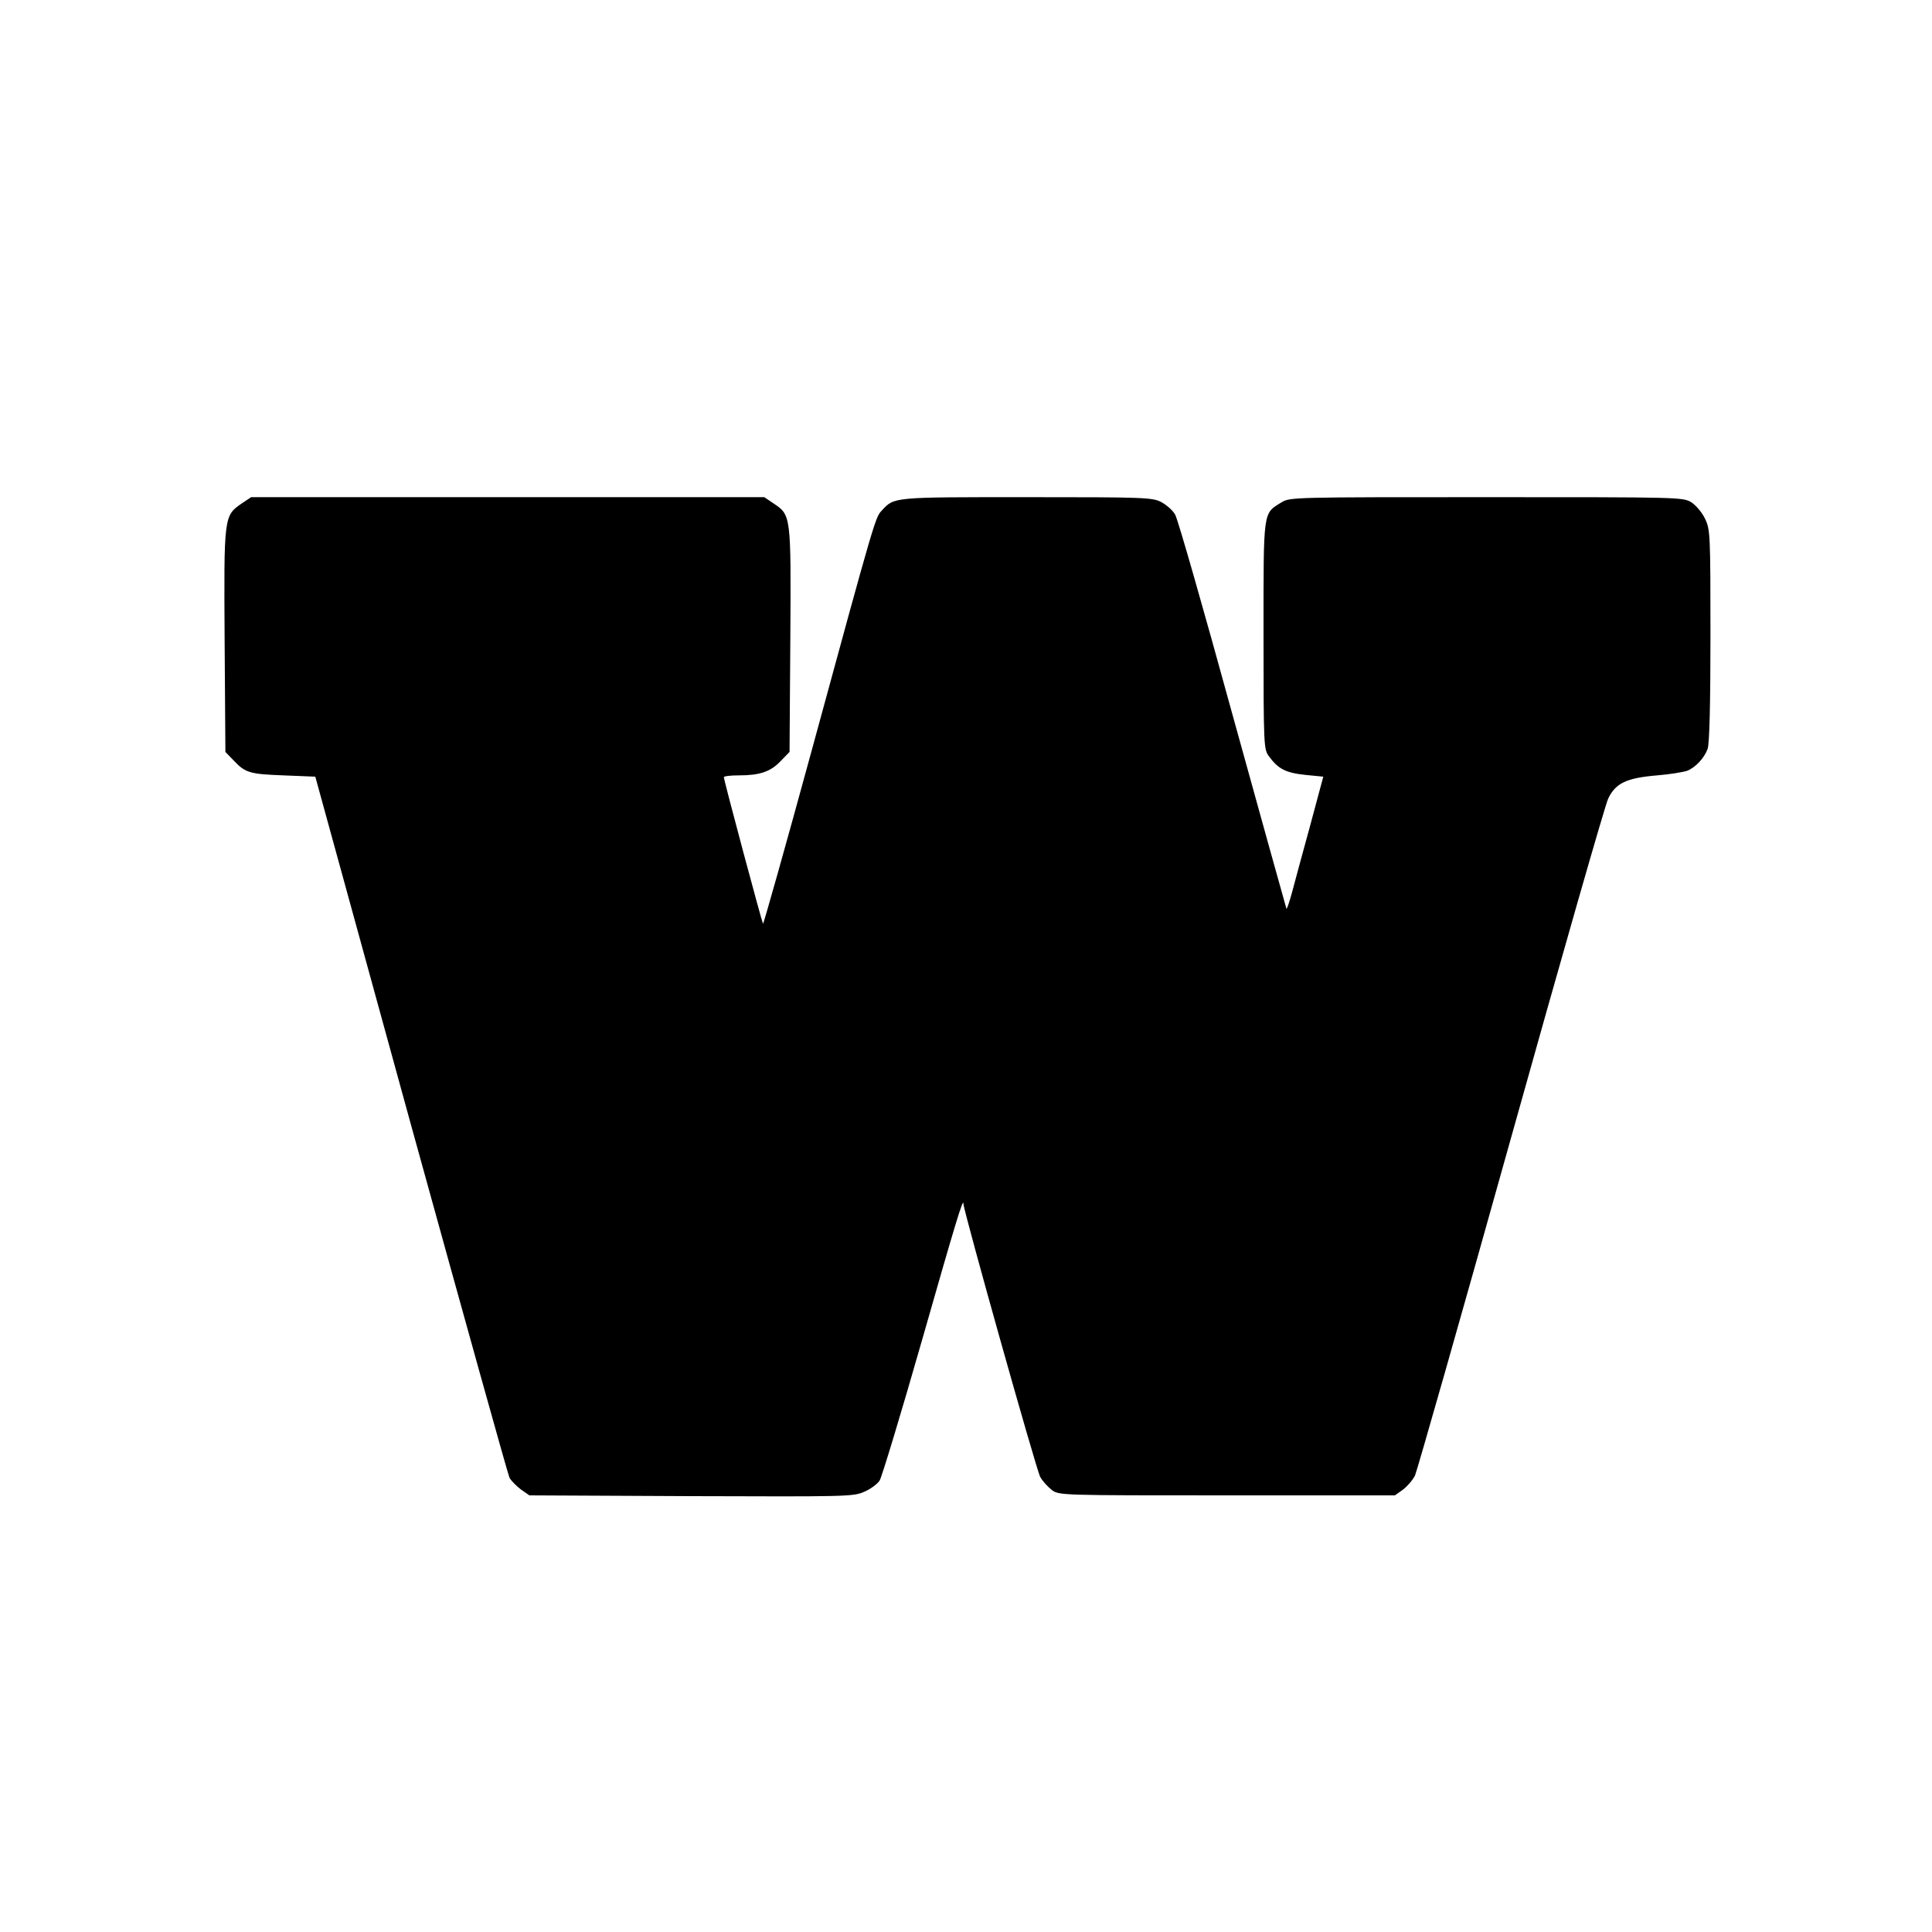
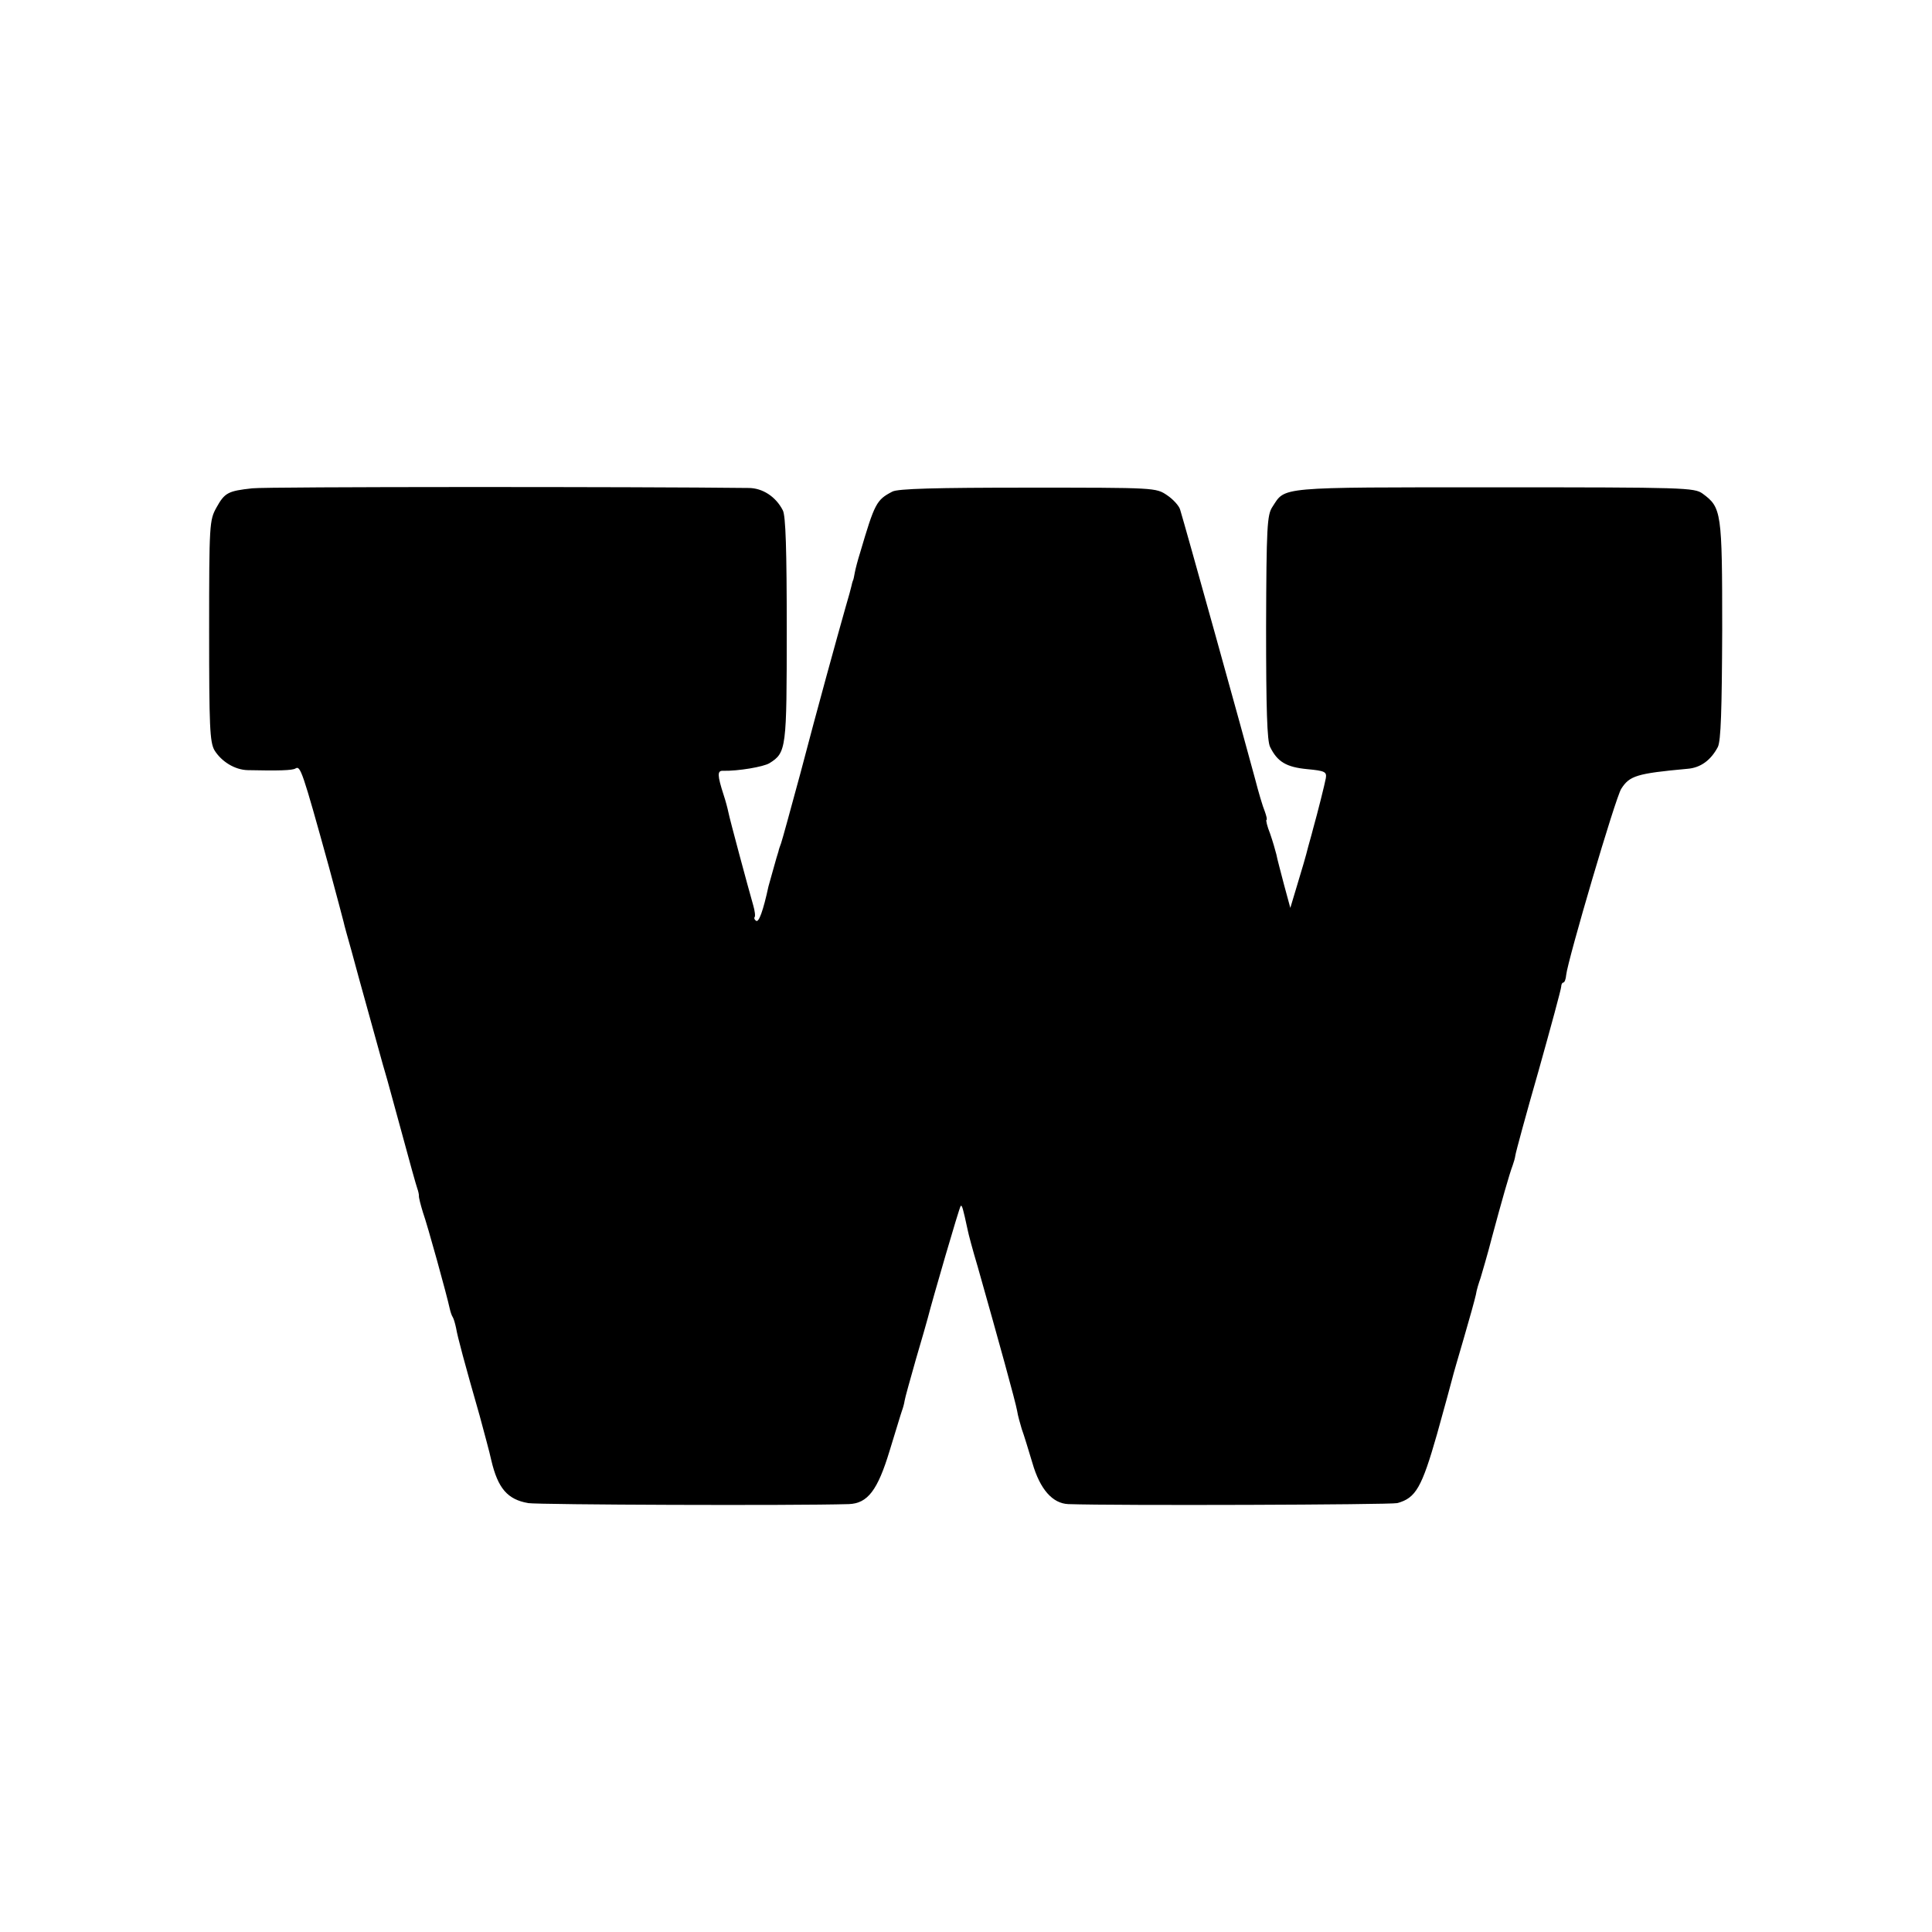
- <svg xmlns="http://www.w3.org/2000/svg" version="1.0" width="750pt" height="750pt" viewBox="0 0 750 750" preserveAspectRatio="xMidYMid meet">
-   <g transform="translate(0,750) scale(0.1,-0.1)" fill="#000000" stroke="none">
-     <path d="M939 5546 c-70 -48 -70 -49 -67 -533 l3 -432 30 -31 c47 -50 62 -55 195 -60 l124 -5 371 -1350 c205 -742 377 -1360 383 -1372 7 -12 27 -32 44 -45 l33 -23 628 -3 c602 -2 630 -2 672 17 24 10 51 30 60 44 8 13 83 260 165 547 131 459 160 554 160 527 0 -26 284 -1037 298 -1060 9 -17 30 -39 45 -51 28 -21 33 -21 680 -21 l652 0 31 22 c17 13 38 37 47 55 8 18 176 607 372 1308 196 701 366 1295 378 1320 29 60 71 80 190 90 50 4 103 13 117 18 32 13 66 49 79 85 7 18 11 173 11 439 0 396 -1 413 -21 454 -11 24 -35 52 -53 64 -33 20 -46 20 -796 20 -747 0 -763 0 -795 -20 -73 -45 -70 -25 -70 -517 0 -430 1 -442 21 -469 36 -49 65 -64 140 -72 l71 -7 -51 -190 c-29 -104 -60 -221 -70 -258 -10 -37 -20 -66 -22 -65 -1 2 -95 340 -209 752 -113 412 -213 762 -223 778 -9 17 -34 38 -54 49 -35 18 -65 19 -523 19 -522 0 -513 1 -562 -52 -25 -27 -24 -21 -273 -935 -101 -370 -186 -671 -188 -669 -4 5 -152 557 -152 569 0 4 26 7 58 7 81 0 123 14 162 55 l35 36 3 437 c3 488 3 482 -67 529 l-34 23 -996 0 -996 0 -36 -24z" />
+ <svg xmlns="http://www.w3.org/2000/svg" version="1.0" width="582pt" height="582pt" viewBox="0 0 582 582" preserveAspectRatio="xMidYMid meet">
+   <g transform="translate(0,582) scale(0.1,-0.1)" fill="#000000" stroke="none">
+     <path d="M760 4349 c-73 -8 -83 -13 -108 -58 -21 -38 -22 -49 -22 -371 0 -289 2 -335 16 -360 21 -34 61 -59 100 -60 91 -2 135 -1 144 5 15 9 20 -4 101 -297 22 -82 42 -156 44 -165 2 -10 13 -49 24 -88 10 -38 35 -128 55 -200 20 -71 40 -146 46 -165 6 -19 28 -102 51 -185 22 -82 43 -157 46 -165 3 -8 5 -18 5 -22 -1 -4 5 -27 12 -50 14 -39 72 -249 81 -291 2 -9 6 -21 9 -25 3 -5 7 -19 10 -33 4 -25 26 -107 71 -264 13 -49 30 -110 35 -134 20 -85 49 -118 111 -129 34 -5 797 -8 966 -3 57 2 87 42 123 161 18 58 34 112 37 120 3 8 7 22 8 30 1 8 17 65 34 125 18 61 34 117 36 125 12 48 95 334 99 337 4 4 7 -7 21 -72 2 -11 15 -60 30 -110 64 -226 114 -407 119 -435 2 -14 9 -38 14 -55 6 -16 20 -62 32 -102 23 -80 61 -122 108 -124 146 -5 969 -2 991 3 56 15 74 47 120 208 23 83 44 159 46 168 2 9 18 64 35 122 17 58 33 116 36 130 2 14 9 36 14 50 4 14 21 70 35 125 28 104 52 189 62 215 3 8 7 22 8 30 1 8 32 123 70 255 37 132 68 246 68 253 0 6 3 12 6 12 4 0 8 10 9 23 5 46 149 536 166 561 25 39 46 46 199 60 40 3 71 26 92 66 9 19 12 108 13 352 0 357 -2 369 -59 411 -25 18 -52 19 -628 19 -659 0 -628 2 -668 -59 -16 -24 -18 -60 -19 -363 0 -246 3 -342 12 -360 22 -45 49 -61 112 -67 53 -5 59 -8 56 -27 -3 -17 -25 -105 -38 -151 -1 -5 -8 -30 -15 -55 -6 -25 -21 -76 -33 -115 l-21 -70 -19 70 c-10 39 -21 79 -23 91 -3 12 -11 40 -19 63 -9 22 -13 41 -11 41 3 0 0 12 -5 26 -6 14 -19 58 -29 97 -32 120 -212 767 -226 812 -3 11 -21 31 -39 43 -34 23 -34 23 -420 23 -277 0 -392 -3 -408 -12 -48 -25 -53 -35 -97 -184 -7 -22 -14 -49 -16 -60 -2 -11 -4 -22 -6 -25 -1 -3 -3 -9 -4 -15 -1 -5 -9 -35 -18 -65 -26 -92 -82 -294 -136 -500 -29 -107 -55 -202 -58 -210 -3 -8 -7 -19 -8 -25 -2 -5 -9 -30 -16 -55 -7 -25 -13 -47 -14 -50 -16 -74 -29 -109 -37 -104 -5 3 -7 8 -5 11 3 2 1 19 -4 36 -15 52 -71 260 -75 281 -2 10 -8 33 -14 51 -19 59 -20 74 -2 73 46 -1 122 12 140 23 51 32 52 43 52 404 0 235 -3 343 -12 358 -21 41 -61 67 -103 67 -327 4 -1454 4 -1495 -1z" />
  </g>
</svg>
